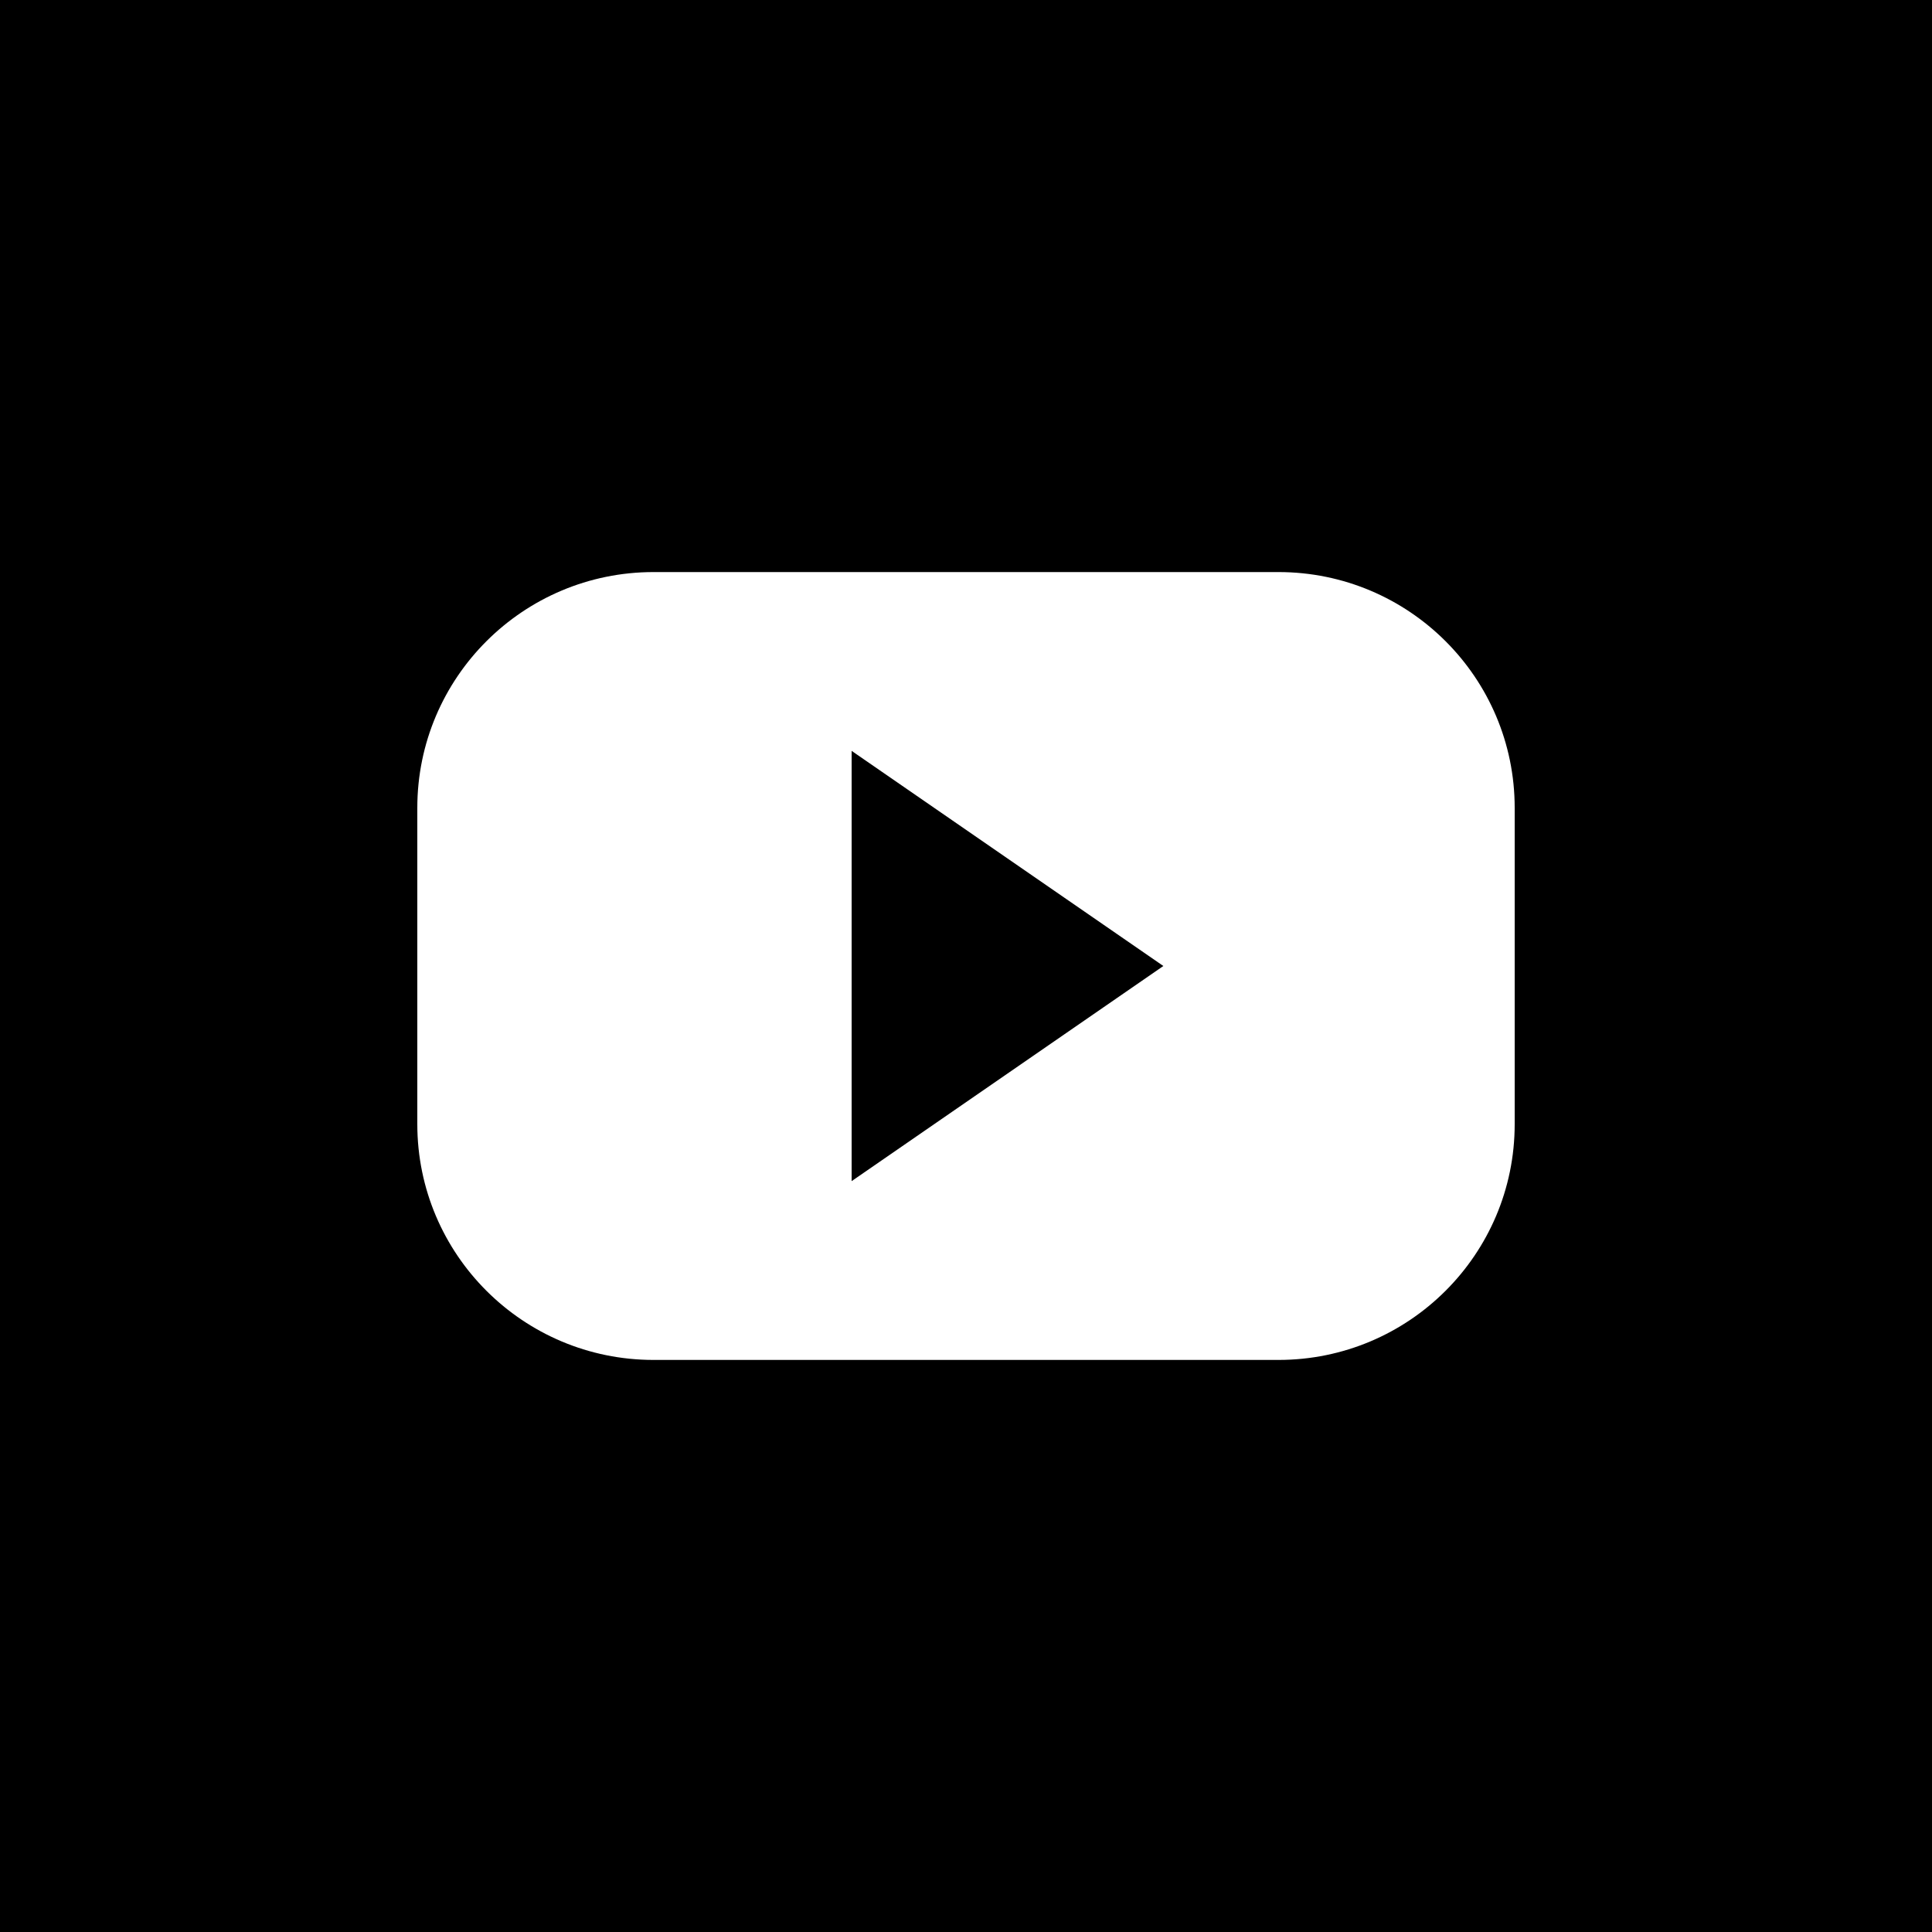
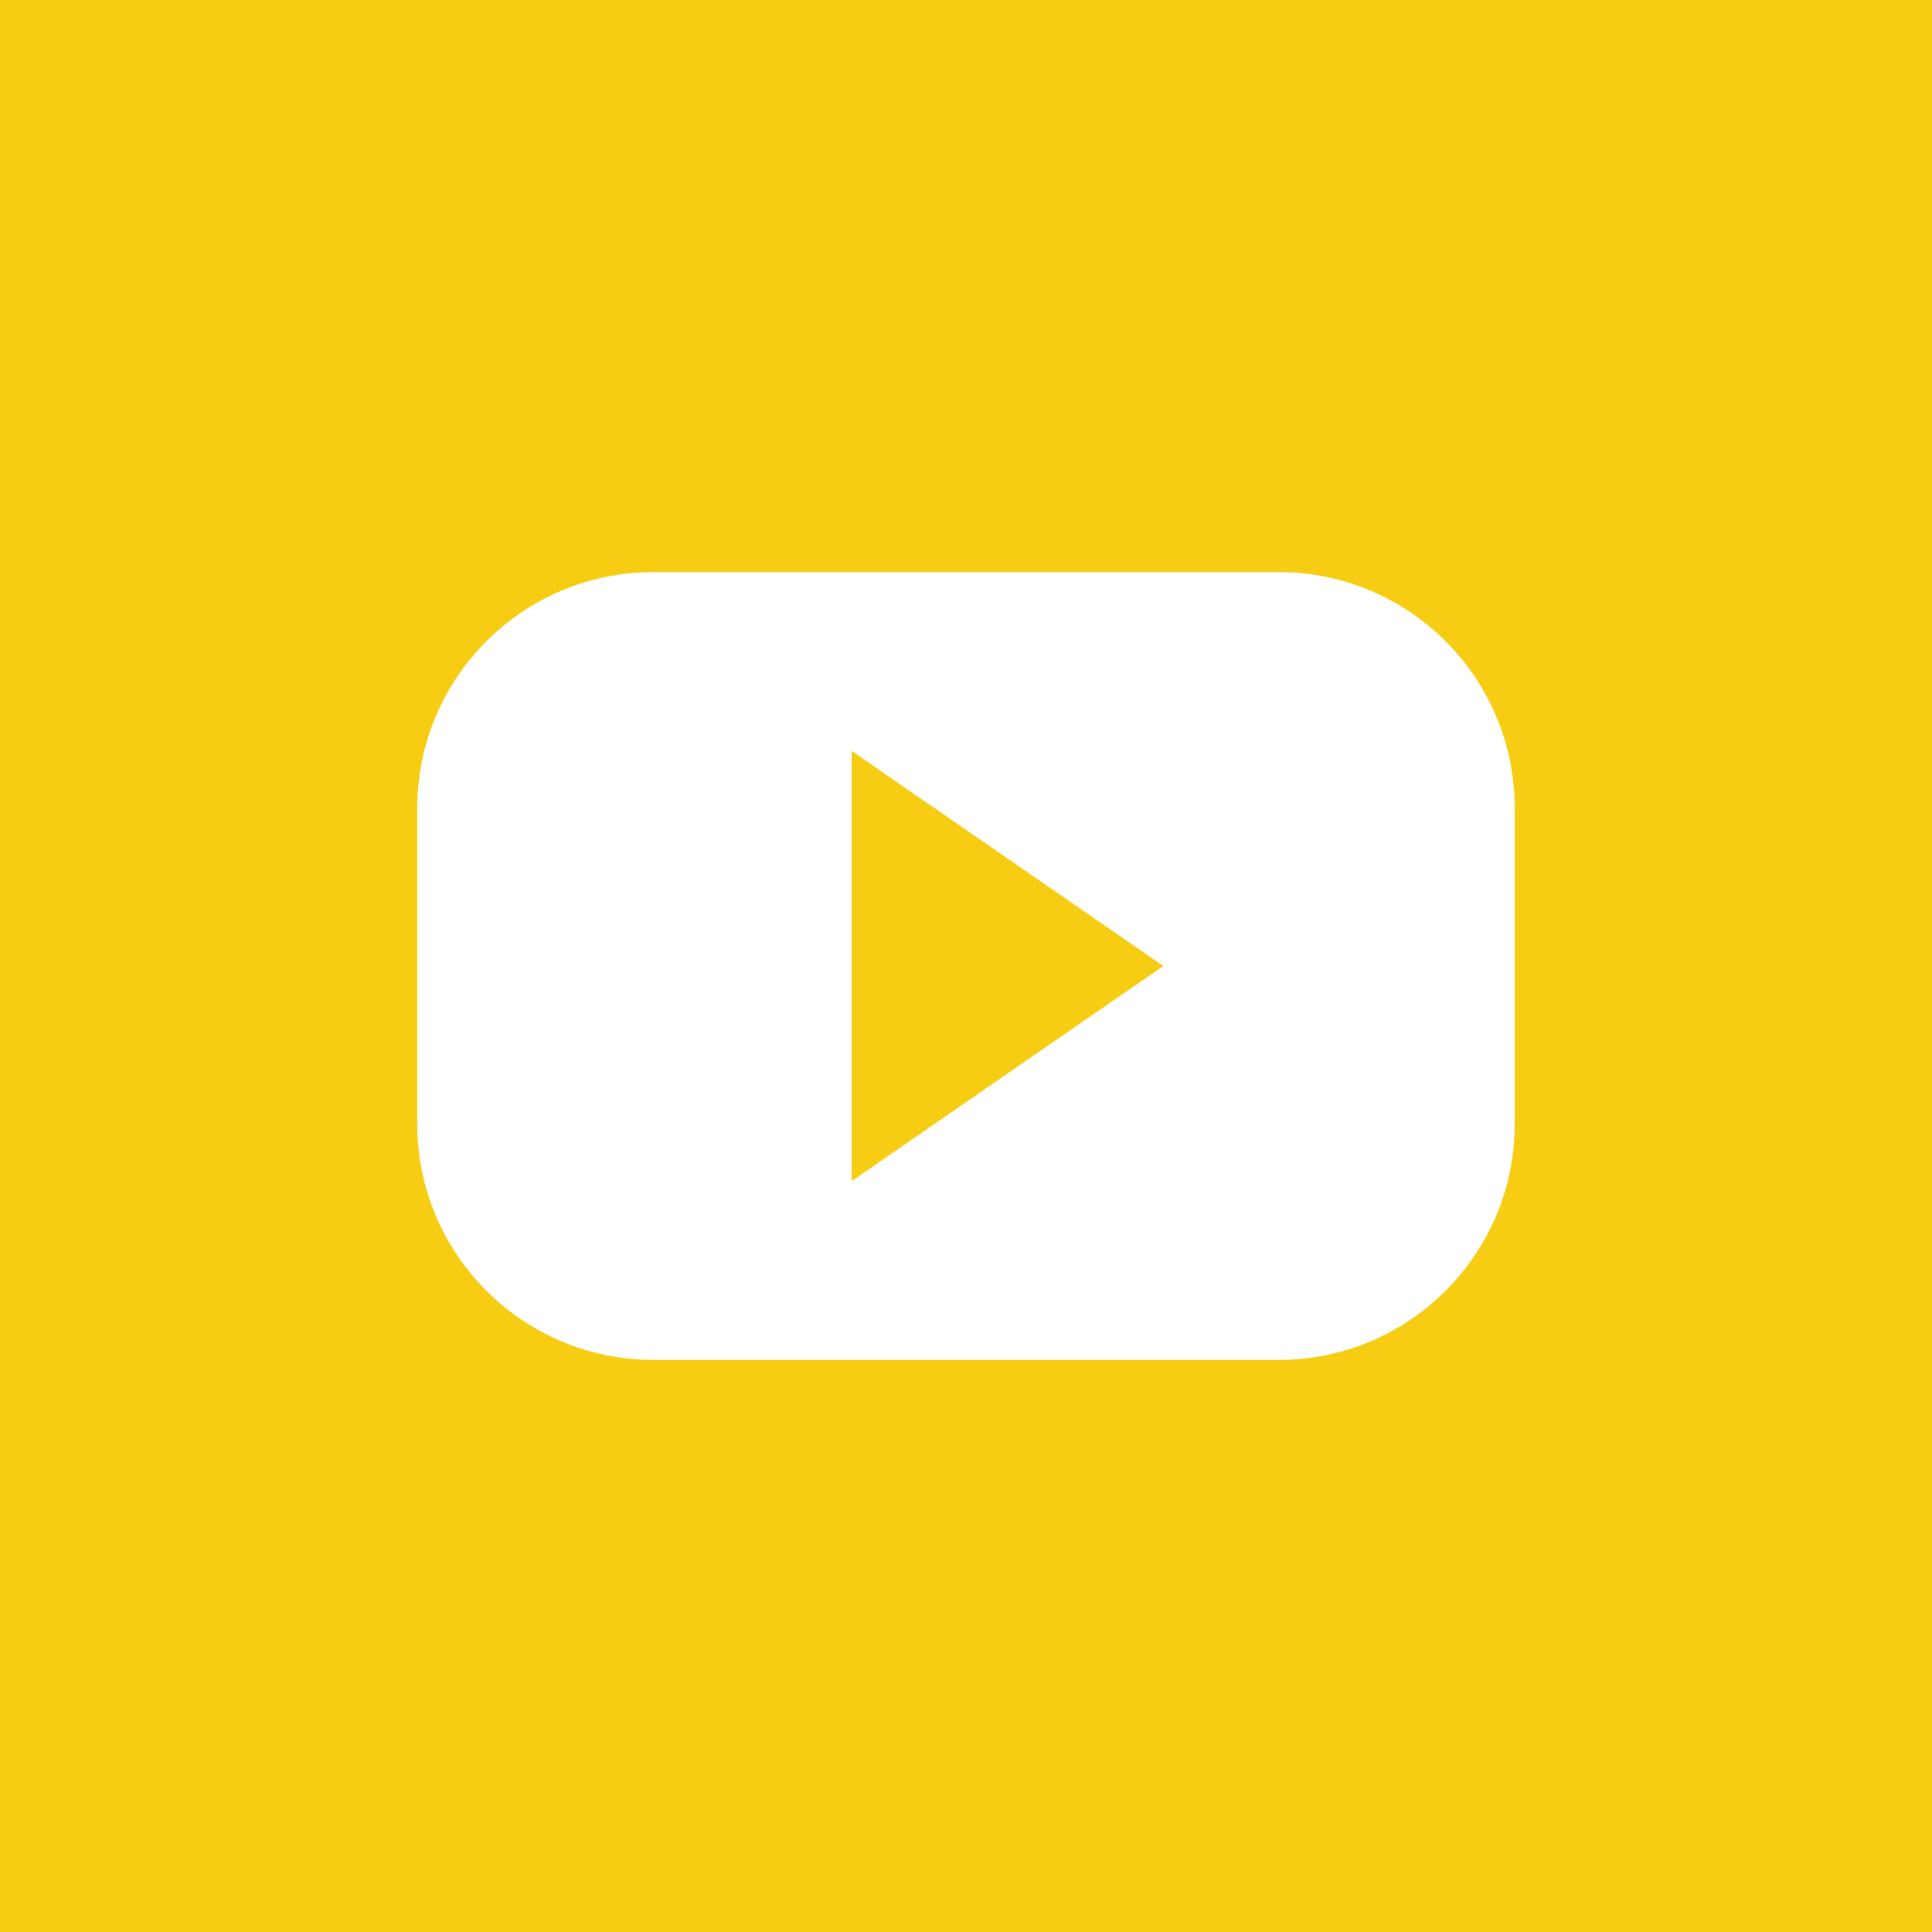
<svg xmlns="http://www.w3.org/2000/svg" width="20px" height="20px" viewBox="0 0 20 20" version="1.1">
  <g id="surface1">
-     <path style=" stroke:none;fill-rule:nonzero;fill:rgb(0%,0%,0%);fill-opacity:1;" d="M 8.816 7.773 L 12.043 10 L 8.816 12.227 Z M 20 0 L 20 20 L 0 20 L 0 0 Z M 15.68 8.363 C 15.68 7.016 14.586 5.922 13.234 5.922 L 6.766 5.922 C 5.414 5.922 4.32 7.016 4.32 8.363 L 4.32 11.637 C 4.32 12.984 5.414 14.078 6.766 14.078 L 13.234 14.078 C 14.586 14.078 15.68 12.984 15.68 11.637 Z M 15.68 8.363 " />
+     <path style=" stroke:none;fill-rule:nonzero;fill:rgb(96.5%,80.4%,7.5%);fill-opacity:1;" d="M 8.816 7.773 L 12.043 10 L 8.816 12.227 Z M 20 0 L 20 20 L 0 20 L 0 0 Z M 15.68 8.363 C 15.68 7.016 14.586 5.922 13.234 5.922 L 6.766 5.922 C 5.414 5.922 4.32 7.016 4.32 8.363 L 4.32 11.637 C 4.32 12.984 5.414 14.078 6.766 14.078 L 13.234 14.078 C 14.586 14.078 15.68 12.984 15.68 11.637 Z M 15.68 8.363 " />
  </g>
</svg>
